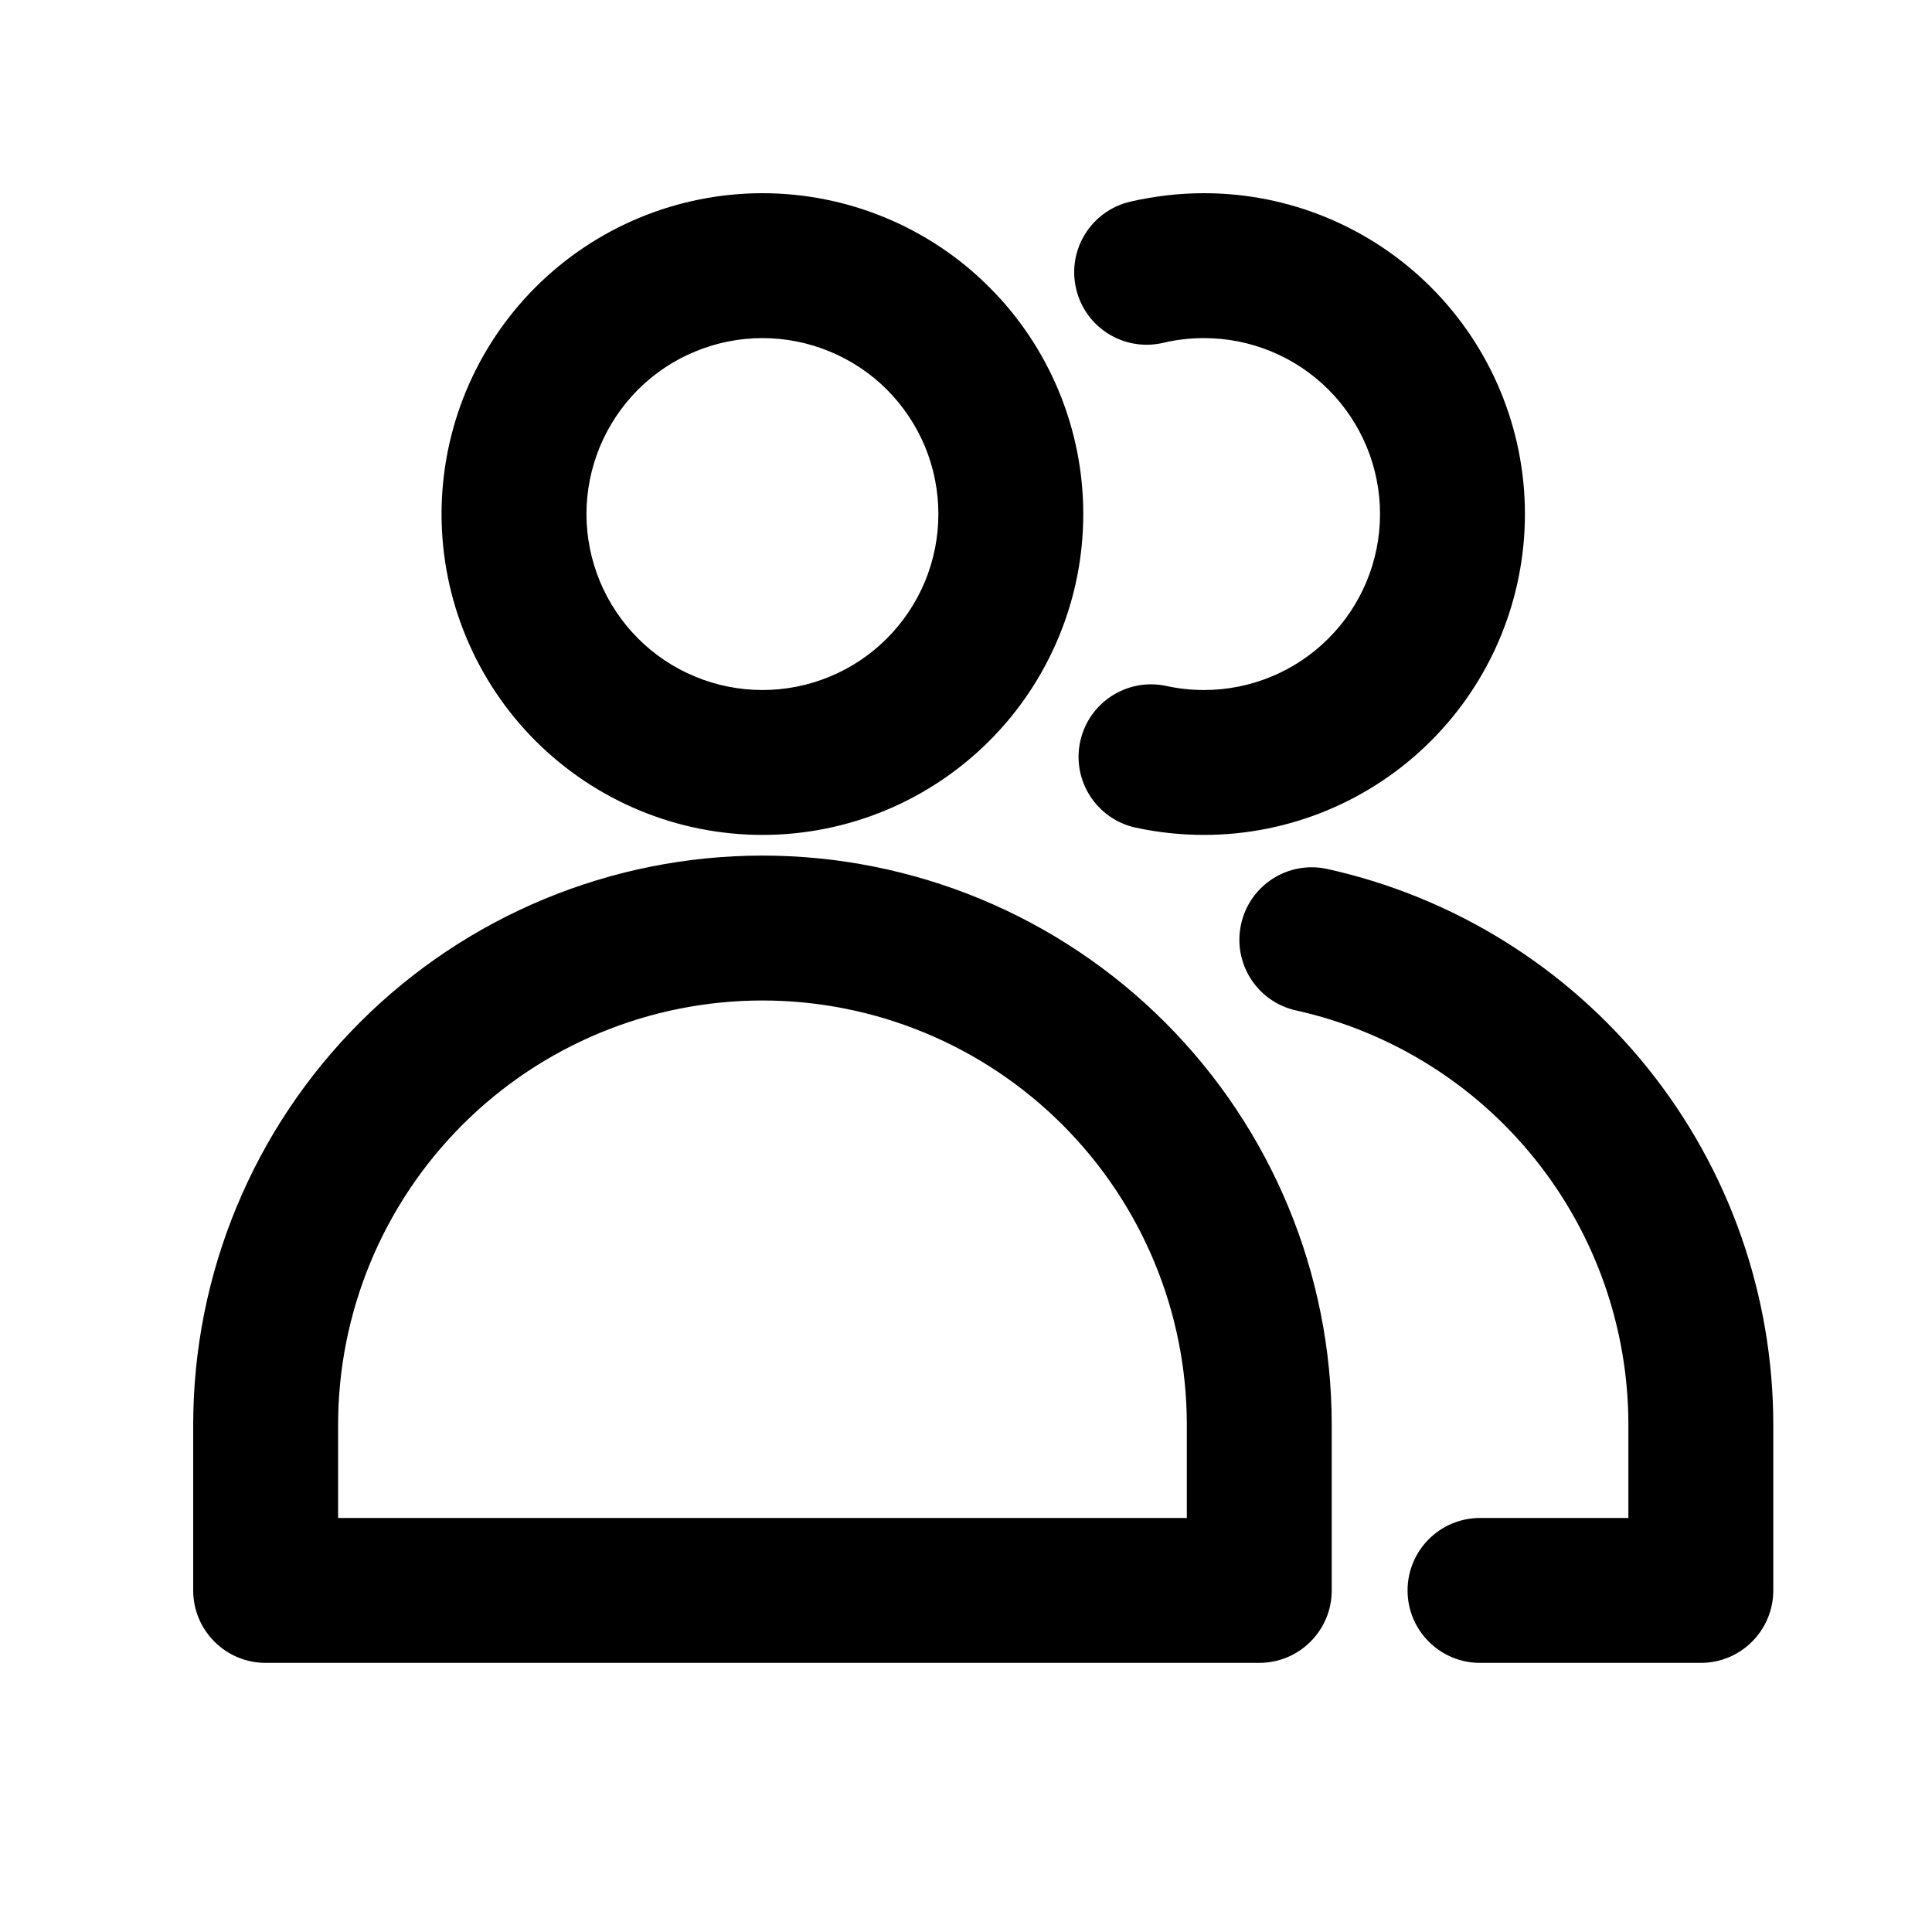
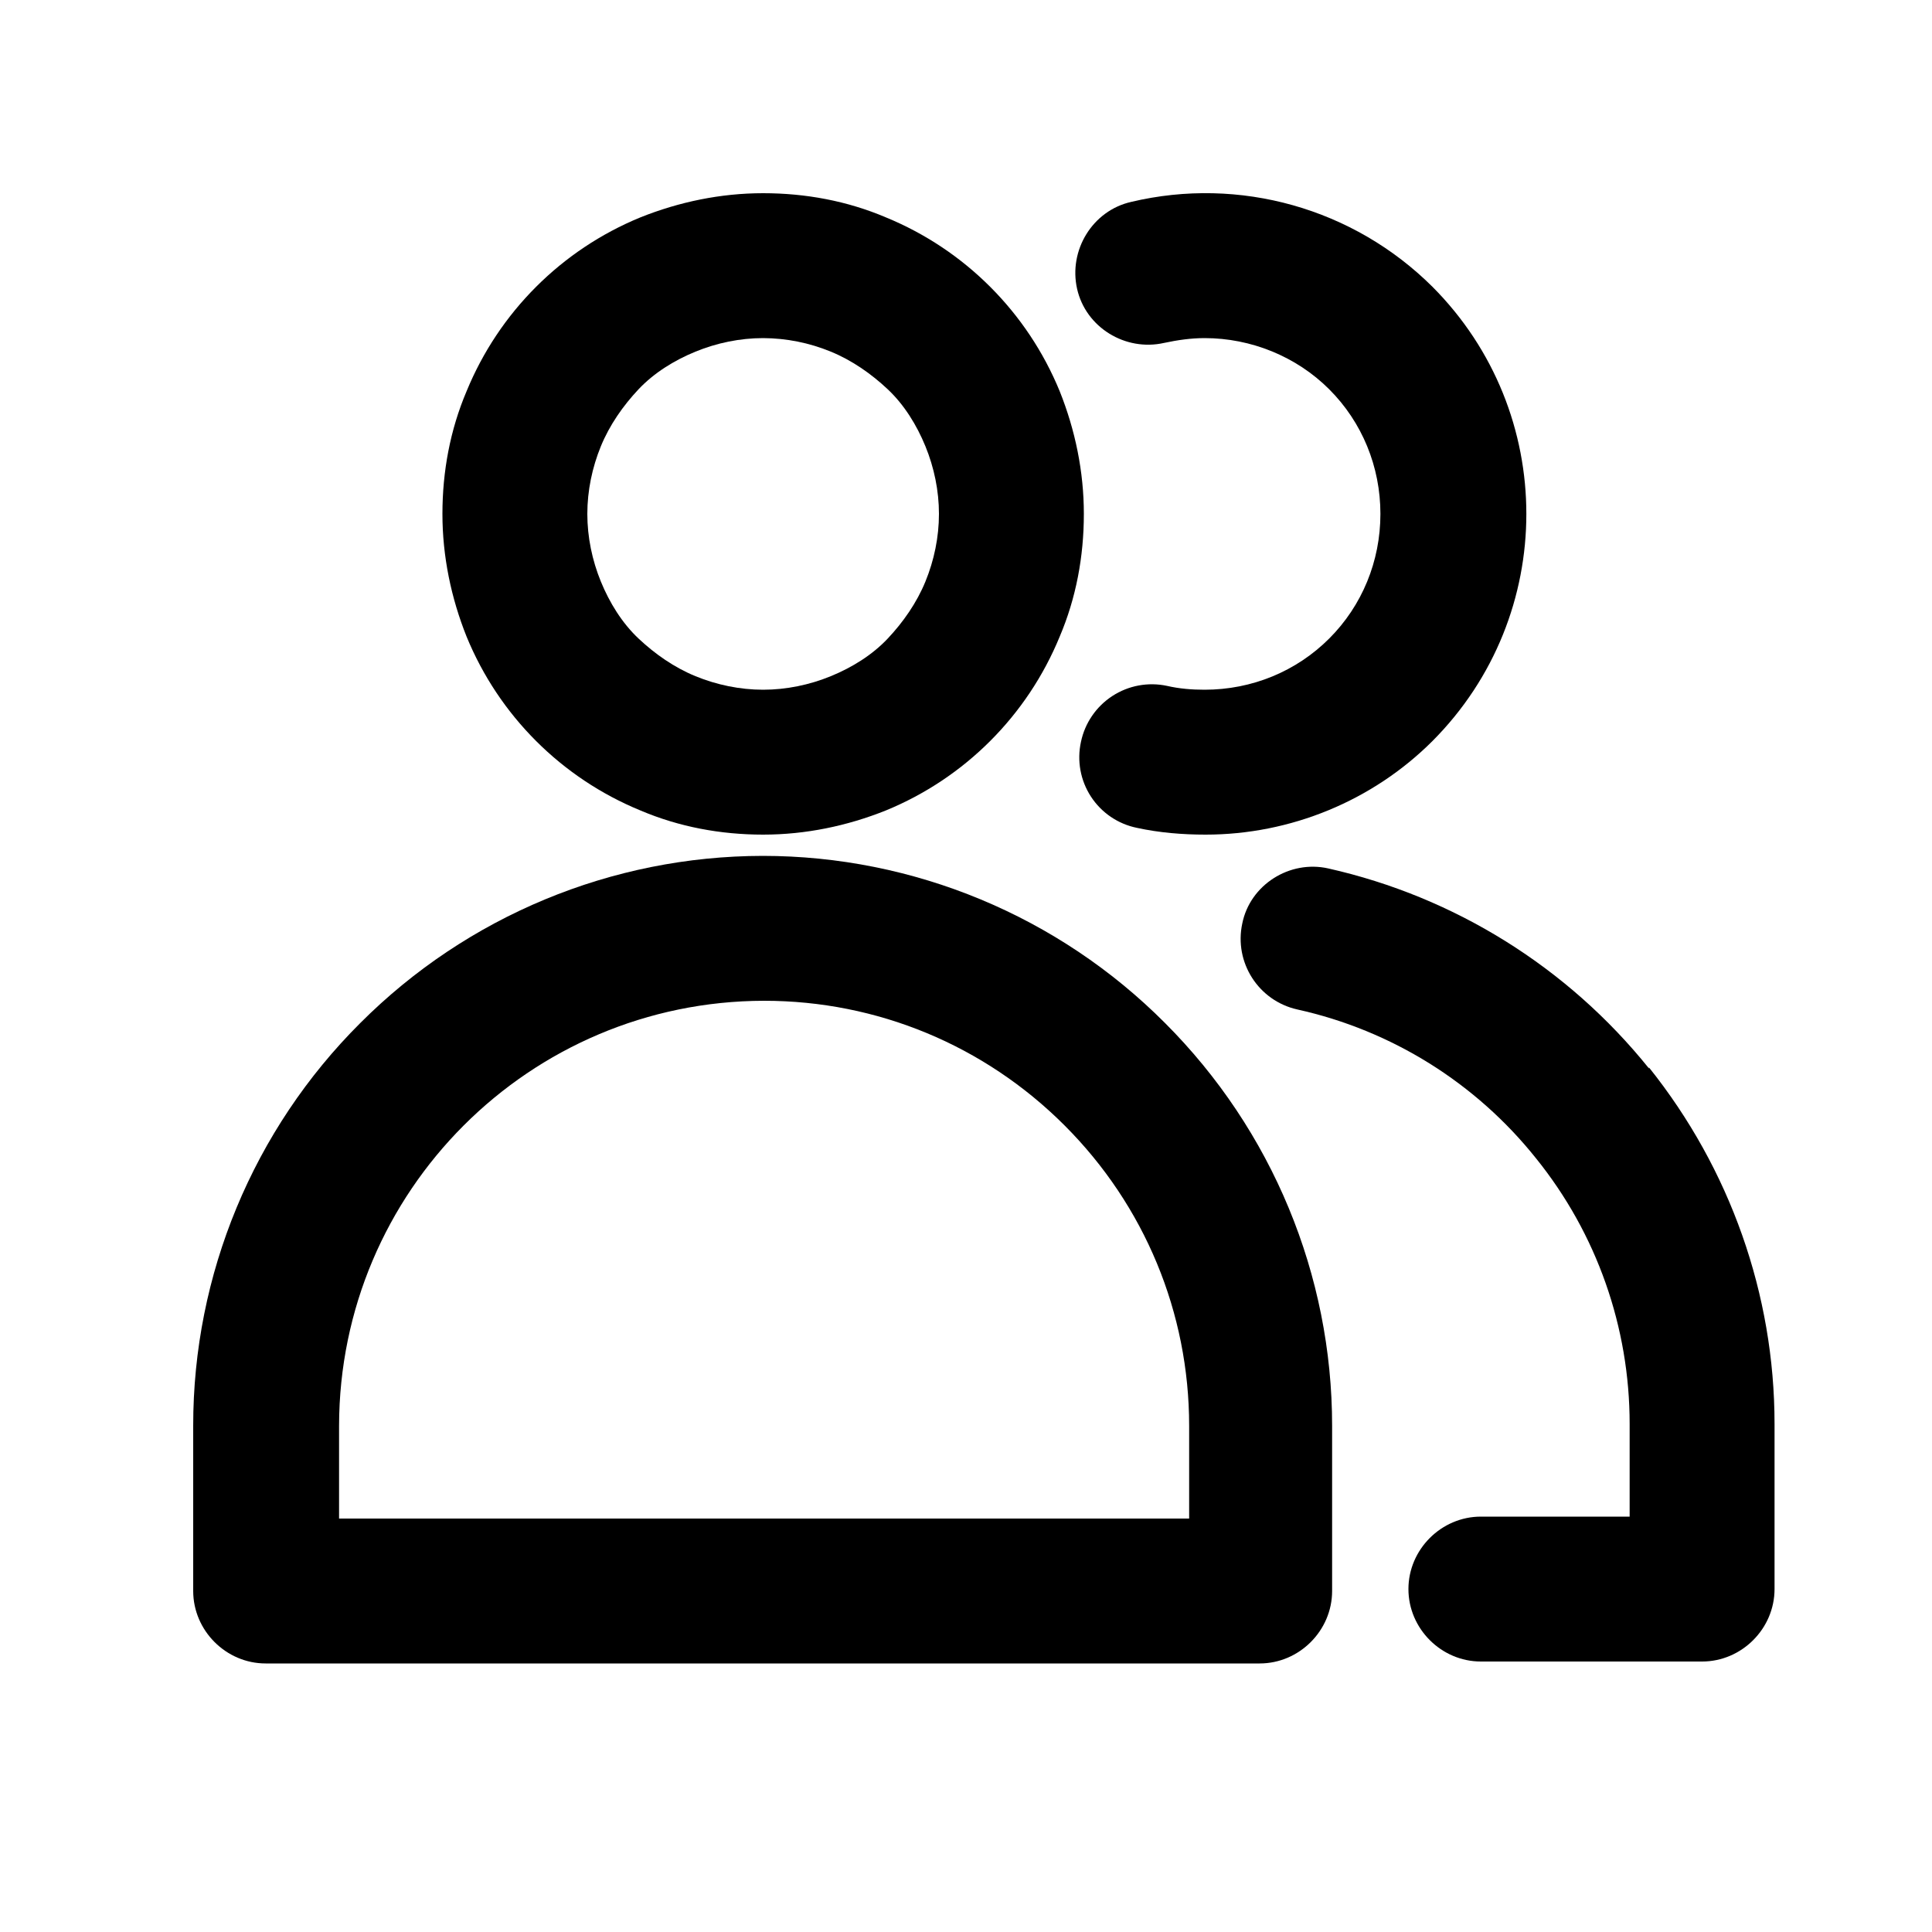
- <svg xmlns="http://www.w3.org/2000/svg" width="20" height="20" viewBox="0 0 20 20" fill="none">
-   <path fill-rule="evenodd" clip-rule="evenodd" d="M6.622 2.253C7.025 2.086 7.457 2 7.893 2C8.329 2 8.761 2.086 9.164 2.253C9.567 2.42 9.933 2.664 10.241 2.973C10.55 3.281 10.794 3.647 10.961 4.05C11.128 4.453 11.214 4.885 11.214 5.321C11.214 5.758 11.128 6.19 10.961 6.592C10.794 6.995 10.55 7.362 10.241 7.67C9.933 7.978 9.567 8.223 9.164 8.39C8.761 8.557 8.329 8.643 7.893 8.643C7.457 8.643 7.025 8.557 6.622 8.39C6.219 8.223 5.853 7.978 5.544 7.67C5.236 7.362 4.991 6.995 4.824 6.592C4.657 6.19 4.571 5.758 4.571 5.321C4.571 4.885 4.657 4.453 4.824 4.05C4.991 3.647 5.236 3.281 5.544 2.973C5.853 2.664 6.219 2.42 6.622 2.253ZM7.893 3.5C7.654 3.5 7.417 3.547 7.196 3.639C6.975 3.73 6.774 3.864 6.605 4.033C6.436 4.203 6.302 4.403 6.21 4.624C6.119 4.845 6.071 5.082 6.071 5.321C6.071 5.561 6.119 5.797 6.21 6.018C6.302 6.239 6.436 6.44 6.605 6.609C6.774 6.779 6.975 6.913 7.196 7.004C7.417 7.096 7.654 7.143 7.893 7.143C8.132 7.143 8.369 7.096 8.59 7.004C8.811 6.913 9.012 6.779 9.181 6.609C9.35 6.44 9.484 6.239 9.576 6.018C9.667 5.797 9.714 5.561 9.714 5.321C9.714 5.082 9.667 4.845 9.576 4.624C9.484 4.403 9.35 4.203 9.181 4.033C9.012 3.864 8.811 3.73 8.59 3.639C8.369 3.547 8.132 3.5 7.893 3.5ZM12.464 3.5C12.322 3.5 12.18 3.516 12.041 3.549C11.637 3.643 11.234 3.393 11.14 2.989C11.045 2.586 11.296 2.183 11.699 2.088C11.95 2.03 12.207 2 12.464 2C13.345 2 14.19 2.35 14.813 2.973C15.436 3.596 15.786 4.441 15.786 5.321C15.786 6.202 15.436 7.047 14.813 7.67C14.19 8.293 13.345 8.643 12.464 8.643C12.227 8.643 11.99 8.618 11.758 8.568C11.353 8.481 11.095 8.082 11.182 7.677C11.269 7.272 11.668 7.014 12.073 7.101C12.202 7.129 12.333 7.143 12.464 7.143M12.464 3.5C12.947 3.5 13.411 3.692 13.752 4.033C14.094 4.375 14.286 4.838 14.286 5.321C14.286 5.804 14.094 6.268 13.752 6.609C13.411 6.951 12.947 7.143 12.464 7.143M7.893 10.357C6.728 10.357 5.61 10.82 4.787 11.644C3.963 12.468 3.5 13.585 3.5 14.75V15.714H12.286V14.75C12.286 13.585 11.823 12.468 10.999 11.644C10.175 10.82 9.058 10.357 7.893 10.357ZM3.726 10.583C4.831 9.478 6.33 8.857 7.893 8.857C9.456 8.857 10.955 9.478 12.06 10.583C13.165 11.688 13.786 13.187 13.786 14.75V16.464C13.786 16.878 13.45 17.214 13.036 17.214H2.75C2.336 17.214 2 16.878 2 16.464V14.75C2 13.187 2.621 11.688 3.726 10.583ZM12.848 9.566C12.937 9.161 13.338 8.906 13.742 8.996C15.052 9.287 16.222 10.016 17.061 11.062C17.9 12.108 18.357 13.409 18.357 14.75C18.357 14.75 18.357 14.75 18.357 14.75V16.464C18.357 16.878 18.021 17.214 17.607 17.214H15.321C14.907 17.214 14.571 16.878 14.571 16.464C14.571 16.05 14.907 15.714 15.321 15.714H16.857V14.75C16.857 13.75 16.517 12.78 15.891 12C15.266 11.22 14.393 10.677 13.417 10.46C13.013 10.371 12.758 9.97 12.848 9.566Z" fill="currentColor" />
+ <svg xmlns="http://www.w3.org/2000/svg" width="20" height="20" fill="none" viewBox="0 0 20 20">
+   <path fill="currentColor" d="M12.47 3.5c-.14 0-.28.02-.42.05-.4.09-.81-.16-.9-.56-.09-.4.16-.81.56-.9a3.33 3.33 0 0 1 3.12.88 3.33 3.33 0 0 1 0 4.7c-.62.62-1.47.97-2.35.97-.24 0-.48-.02-.71-.07a.745.745 0 0 1-.58-.89.75.75 0 0 1 .89-.58c.13.03.26.04.39.04.49 0 .95-.19 1.29-.53.34-.34.53-.8.53-1.29s-.19-.95-.53-1.29c-.34-.34-.81-.53-1.29-.53Zm1.28 5.49a5.93 5.93 0 0 1 3.32 2.07v-.01c.84 1.05 1.3 2.35 1.3 3.69v1.71c0 .41-.34.75-.75.75h-2.29c-.41 0-.75-.34-.75-.75s.34-.75.75-.75h1.54v-.96c0-1-.34-1.97-.97-2.75a4.367 4.367 0 0 0-2.47-1.54.75.75 0 0 1-.57-.89c.08-.4.49-.66.89-.57Z" />
+   <path fill="currentColor" fill-rule="evenodd" d="M7.895 8.86a5.897 5.897 0 0 0-4.165 1.73A5.88 5.88 0 0 0 2 14.76v1.71c0 .41.34.75.75.75h10.29c.41 0 .75-.34.75-.75v-1.71c0-1.56-.62-3.06-1.73-4.17a5.88 5.88 0 0 0-4.165-1.73ZM3.51 15.72v-.96a4.406 4.406 0 0 1 4.4-4.4c1.17 0 2.28.46 3.11 1.29.83.83 1.29 1.94 1.29 3.11v.96h-8.8Z" clip-rule="evenodd" />
+   <path fill="currentColor" d="M7.895 8.86H7.89h.01-.005Z" />
+   <path fill="currentColor" fill-rule="evenodd" d="M6.63 8.39a3.298 3.298 0 0 1-1.8-1.8c-.16-.4-.25-.83-.25-1.27 0-.44.08-.87.25-1.27a3.298 3.298 0 0 1 1.8-1.8c.4-.16.83-.25 1.27-.25.44 0 .87.08 1.27.25a3.298 3.298 0 0 1 1.8 1.8c.16.4.25.83.25 1.27 0 .44-.08.87-.25 1.27a3.298 3.298 0 0 1-1.8 1.8c-.4.16-.83.25-1.27.25-.44 0-.87-.08-1.27-.25Zm-.02-4.36c-.16.17-.3.37-.39.59-.09.22-.14.46-.14.7 0 .24.05.48.14.7.09.22.22.43.39.59.17.16.37.3.59.39.22.09.46.14.7.14.24 0 .48-.05.7-.14.22-.09.43-.22.59-.39.16-.17.3-.37.39-.59.09-.22.14-.46.14-.7 0-.24-.05-.48-.14-.7-.09-.22-.22-.43-.39-.59-.17-.16-.37-.3-.59-.39a1.86 1.86 0 0 0-.7-.14c-.24 0-.48.05-.7.14-.22.09-.43.22-.59.39Z" clip-rule="evenodd" />
</svg>
